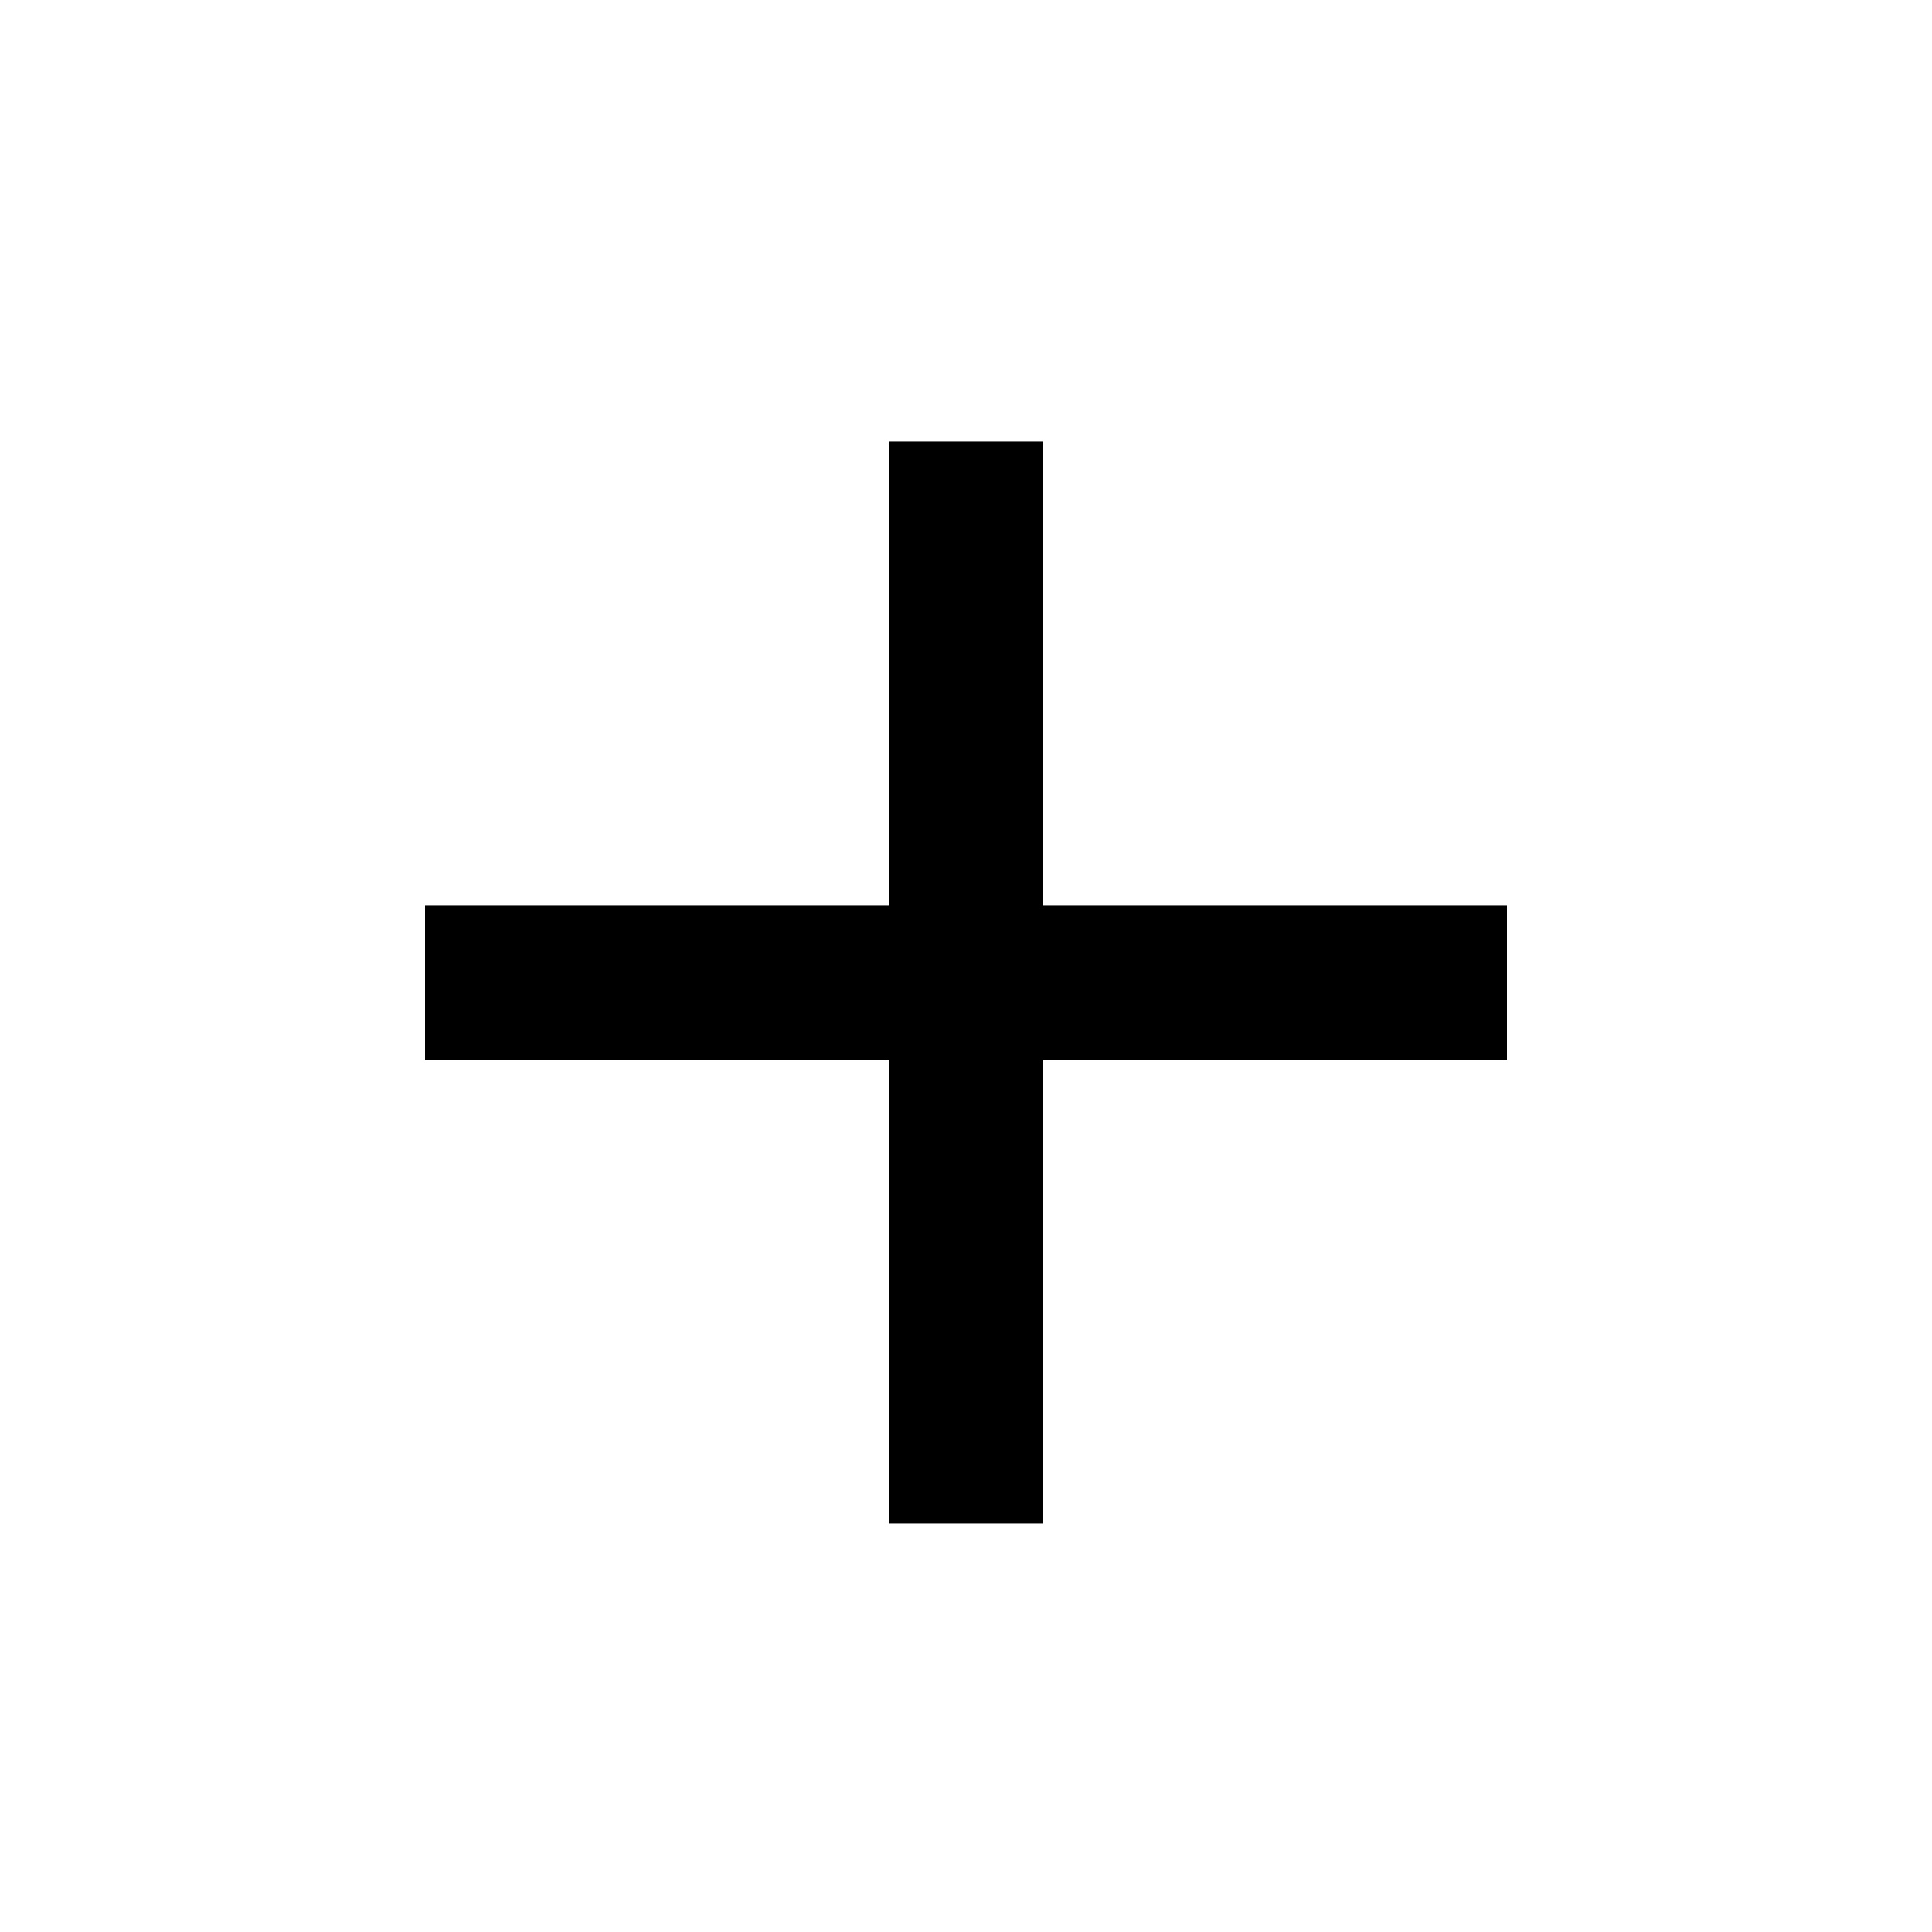
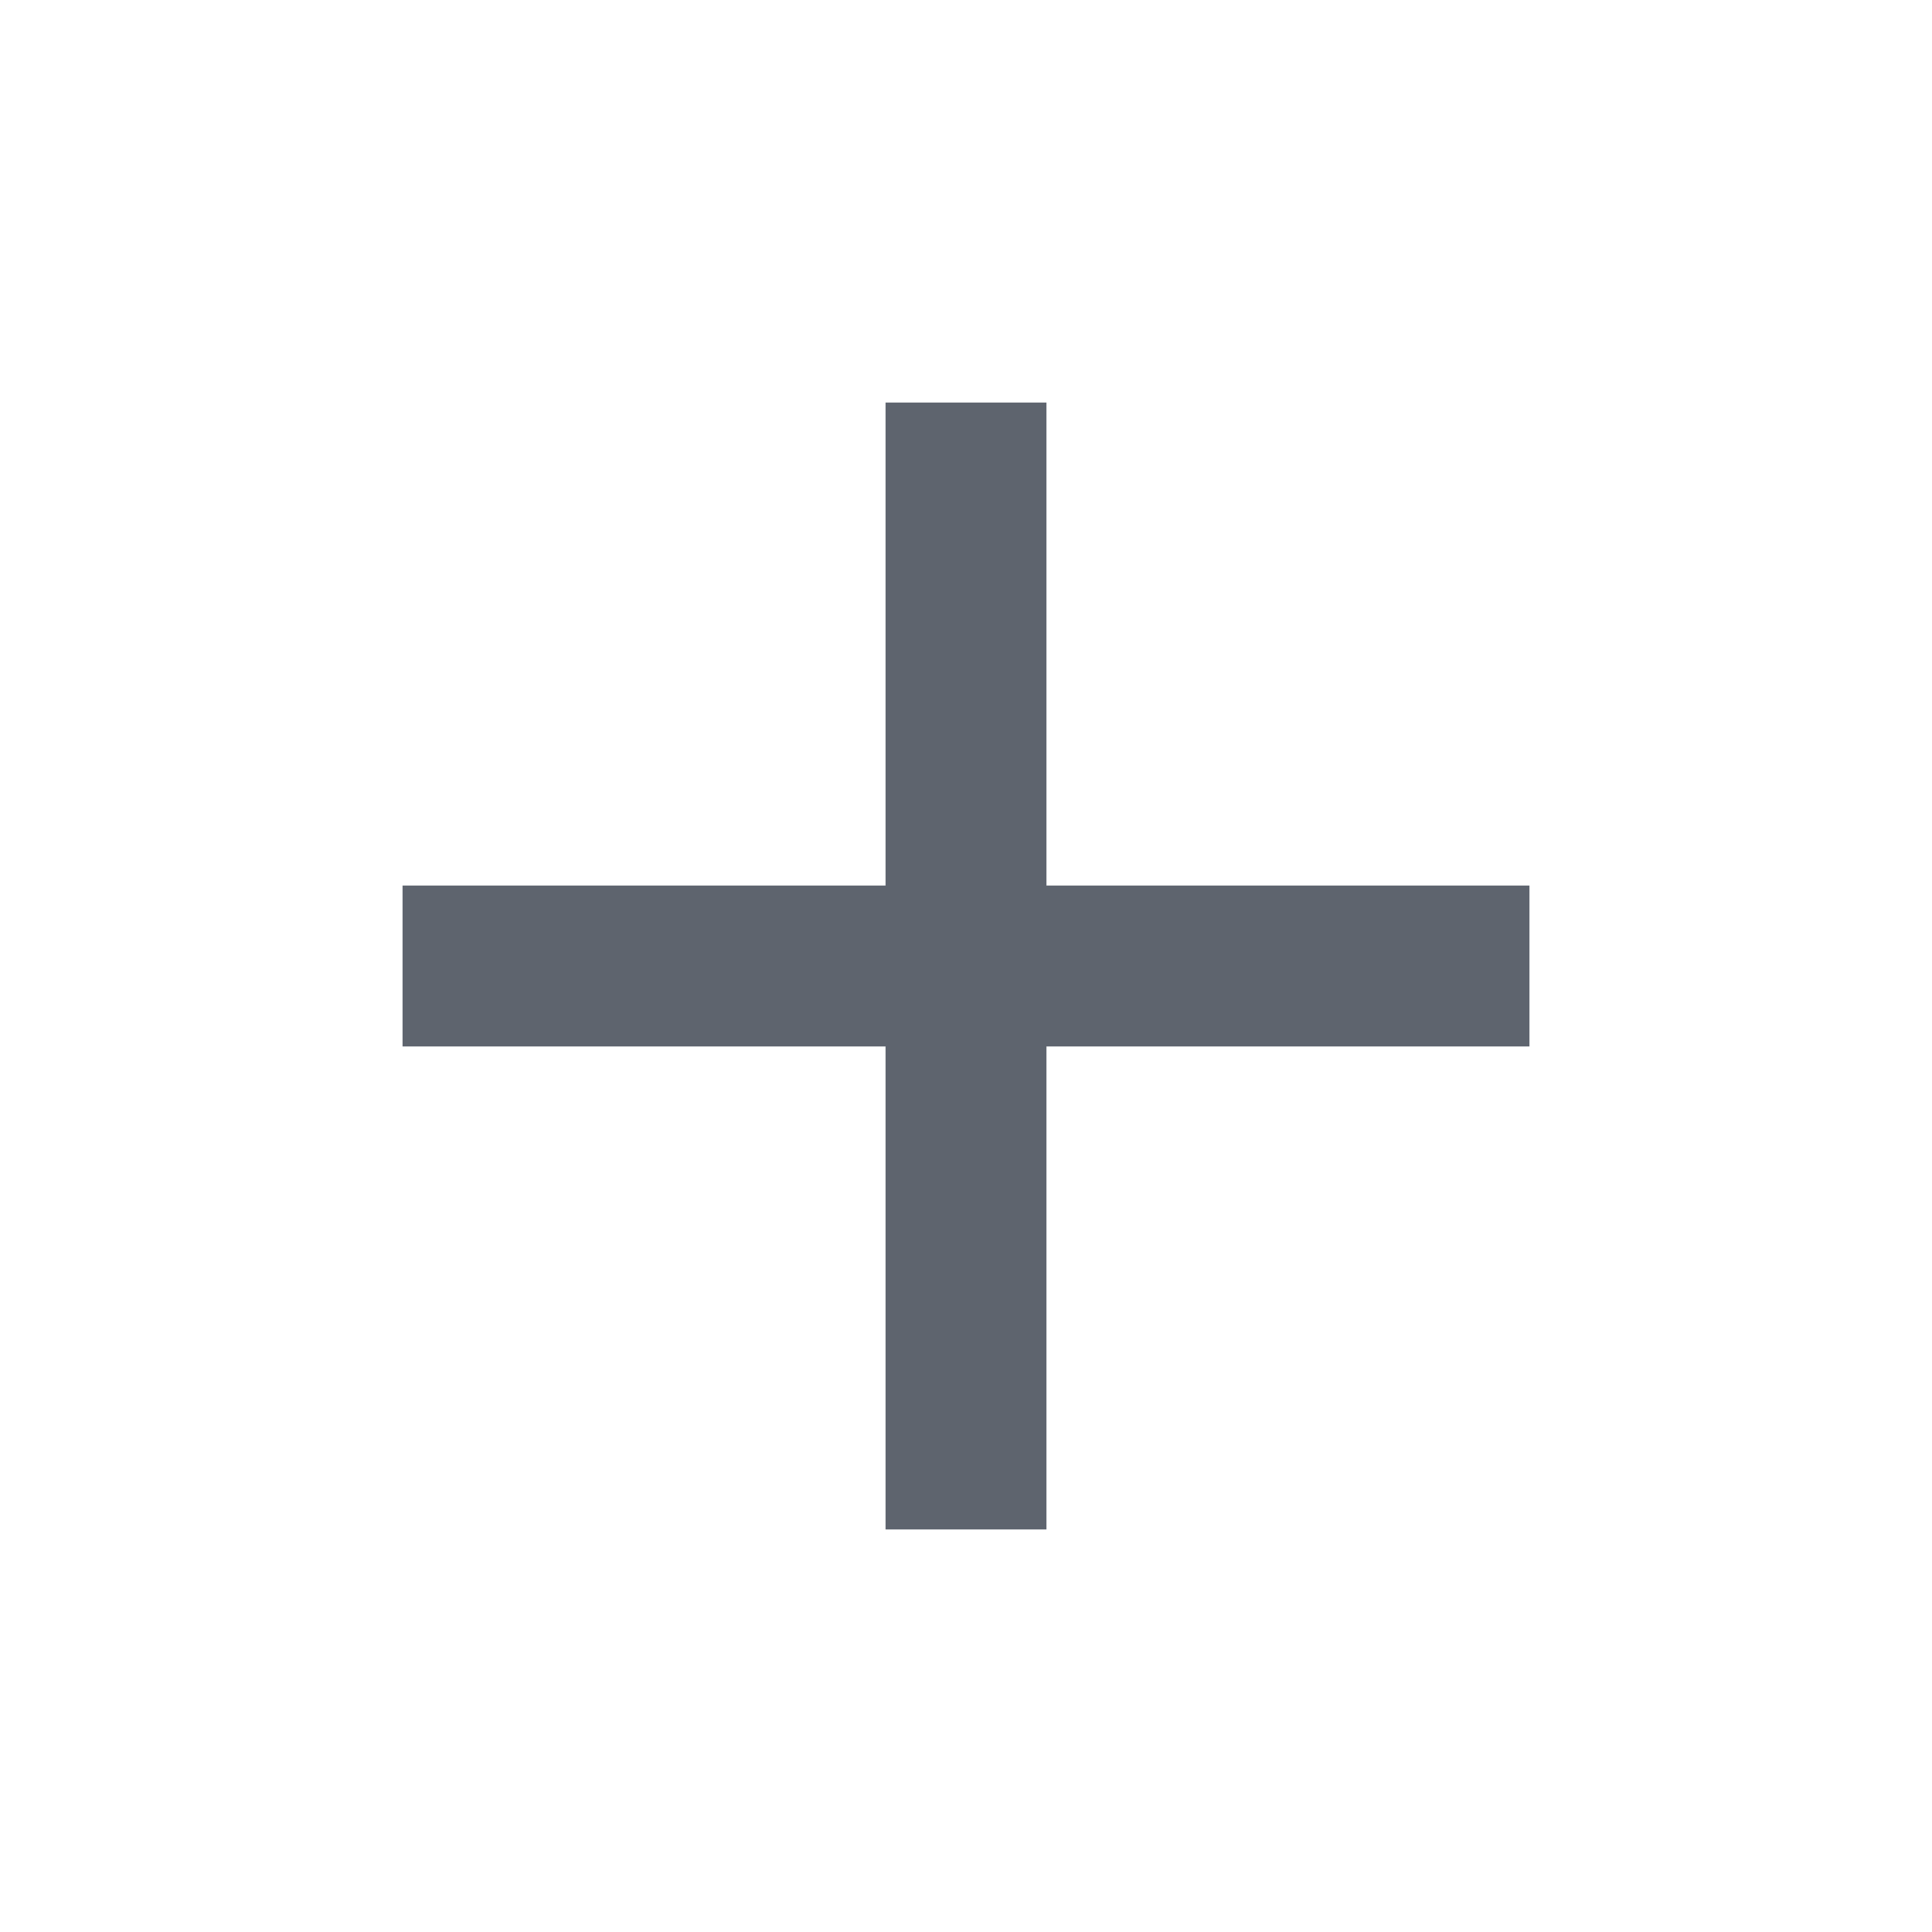
- <svg xmlns="http://www.w3.org/2000/svg" width="25px" height="25px" viewBox="0 0 25 25" version="1.1">
-   <g id="zoomIn" stroke="none" stroke-width="1" fill="none" fill-rule="evenodd" transform="translate(0.5, 0.714286)">
-     <polygon fill="#000000" points="19 13 13 13 13 19 11 19 11 13 5 13 5 11 11 11 11 5 13 5 13 11 19 11" />
+ <svg xmlns="http://www.w3.org/2000/svg" width="24px" height="24px" viewBox="0 0 24 24" version="1.1">
+   <g id="icons/ZoomIn" stroke="none" stroke-width="1" fill="none" fill-rule="evenodd">
+     <polygon id="zoomIn" fill="#5E646E" fill-rule="nonzero" points="19 13 13 13 13 19 11 19 11 13 5 13 5 11 11 11 11 5 13 5 13 11 19 11" />
  </g>
</svg>
